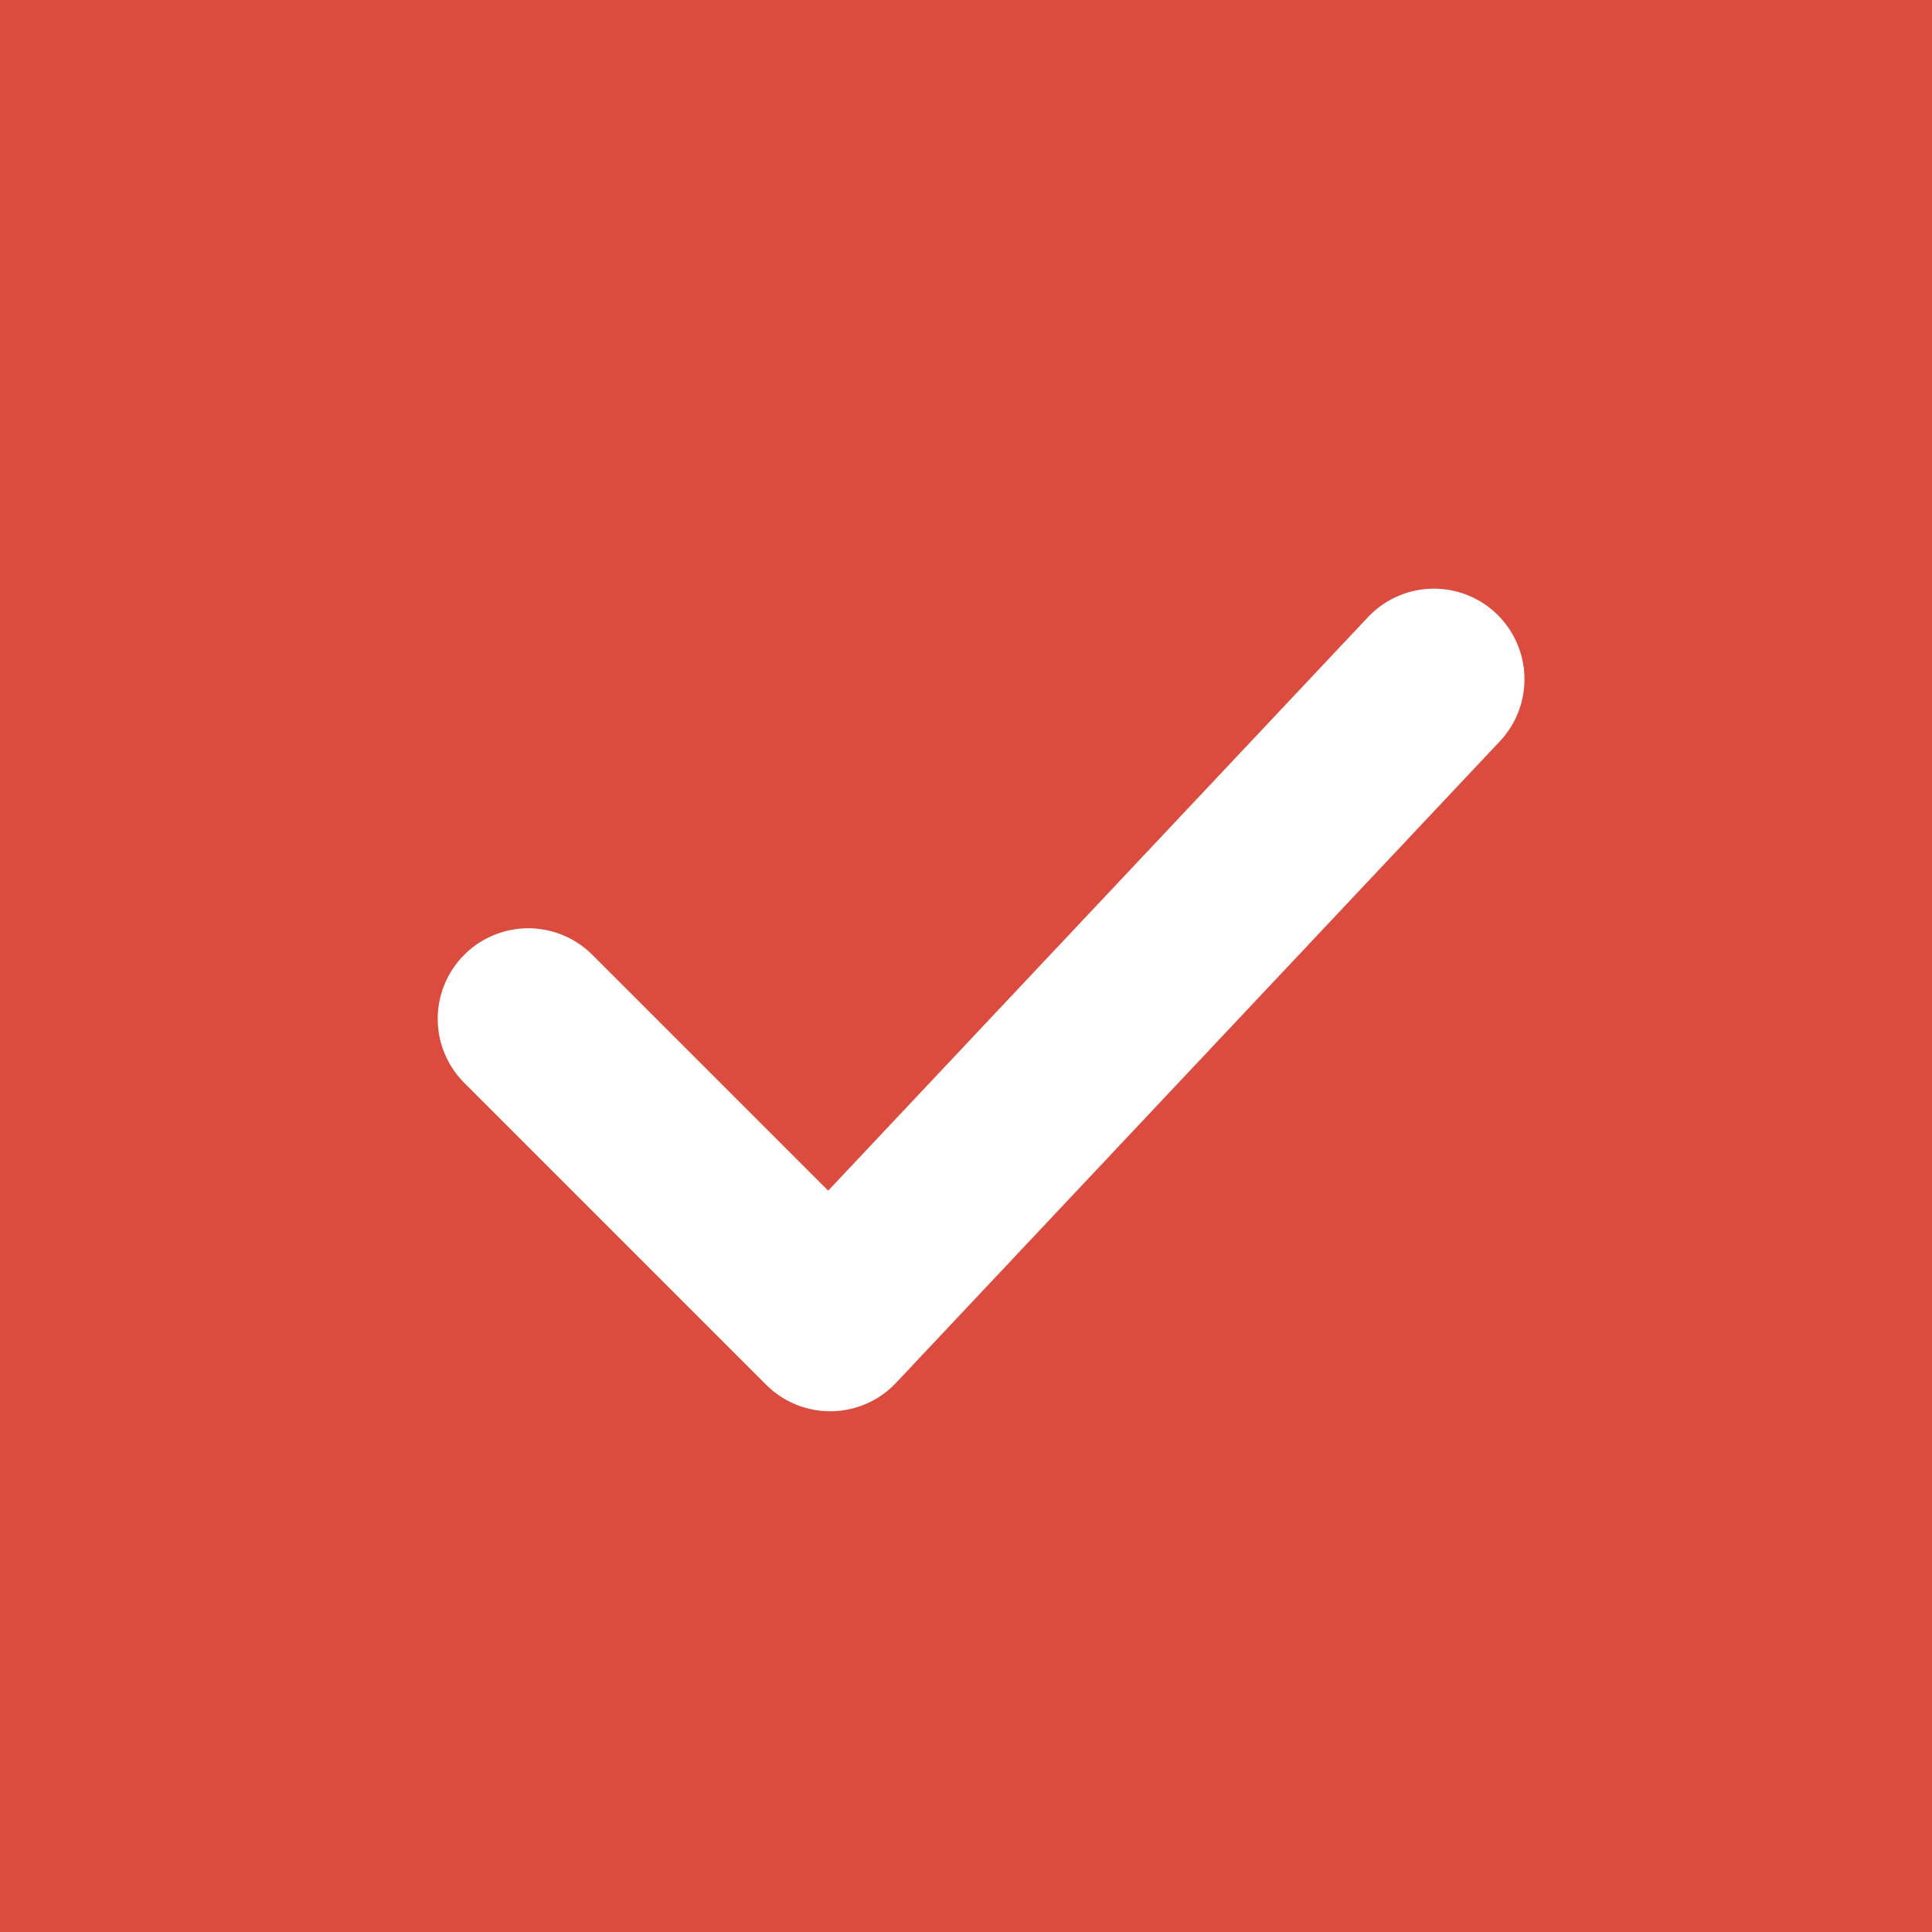
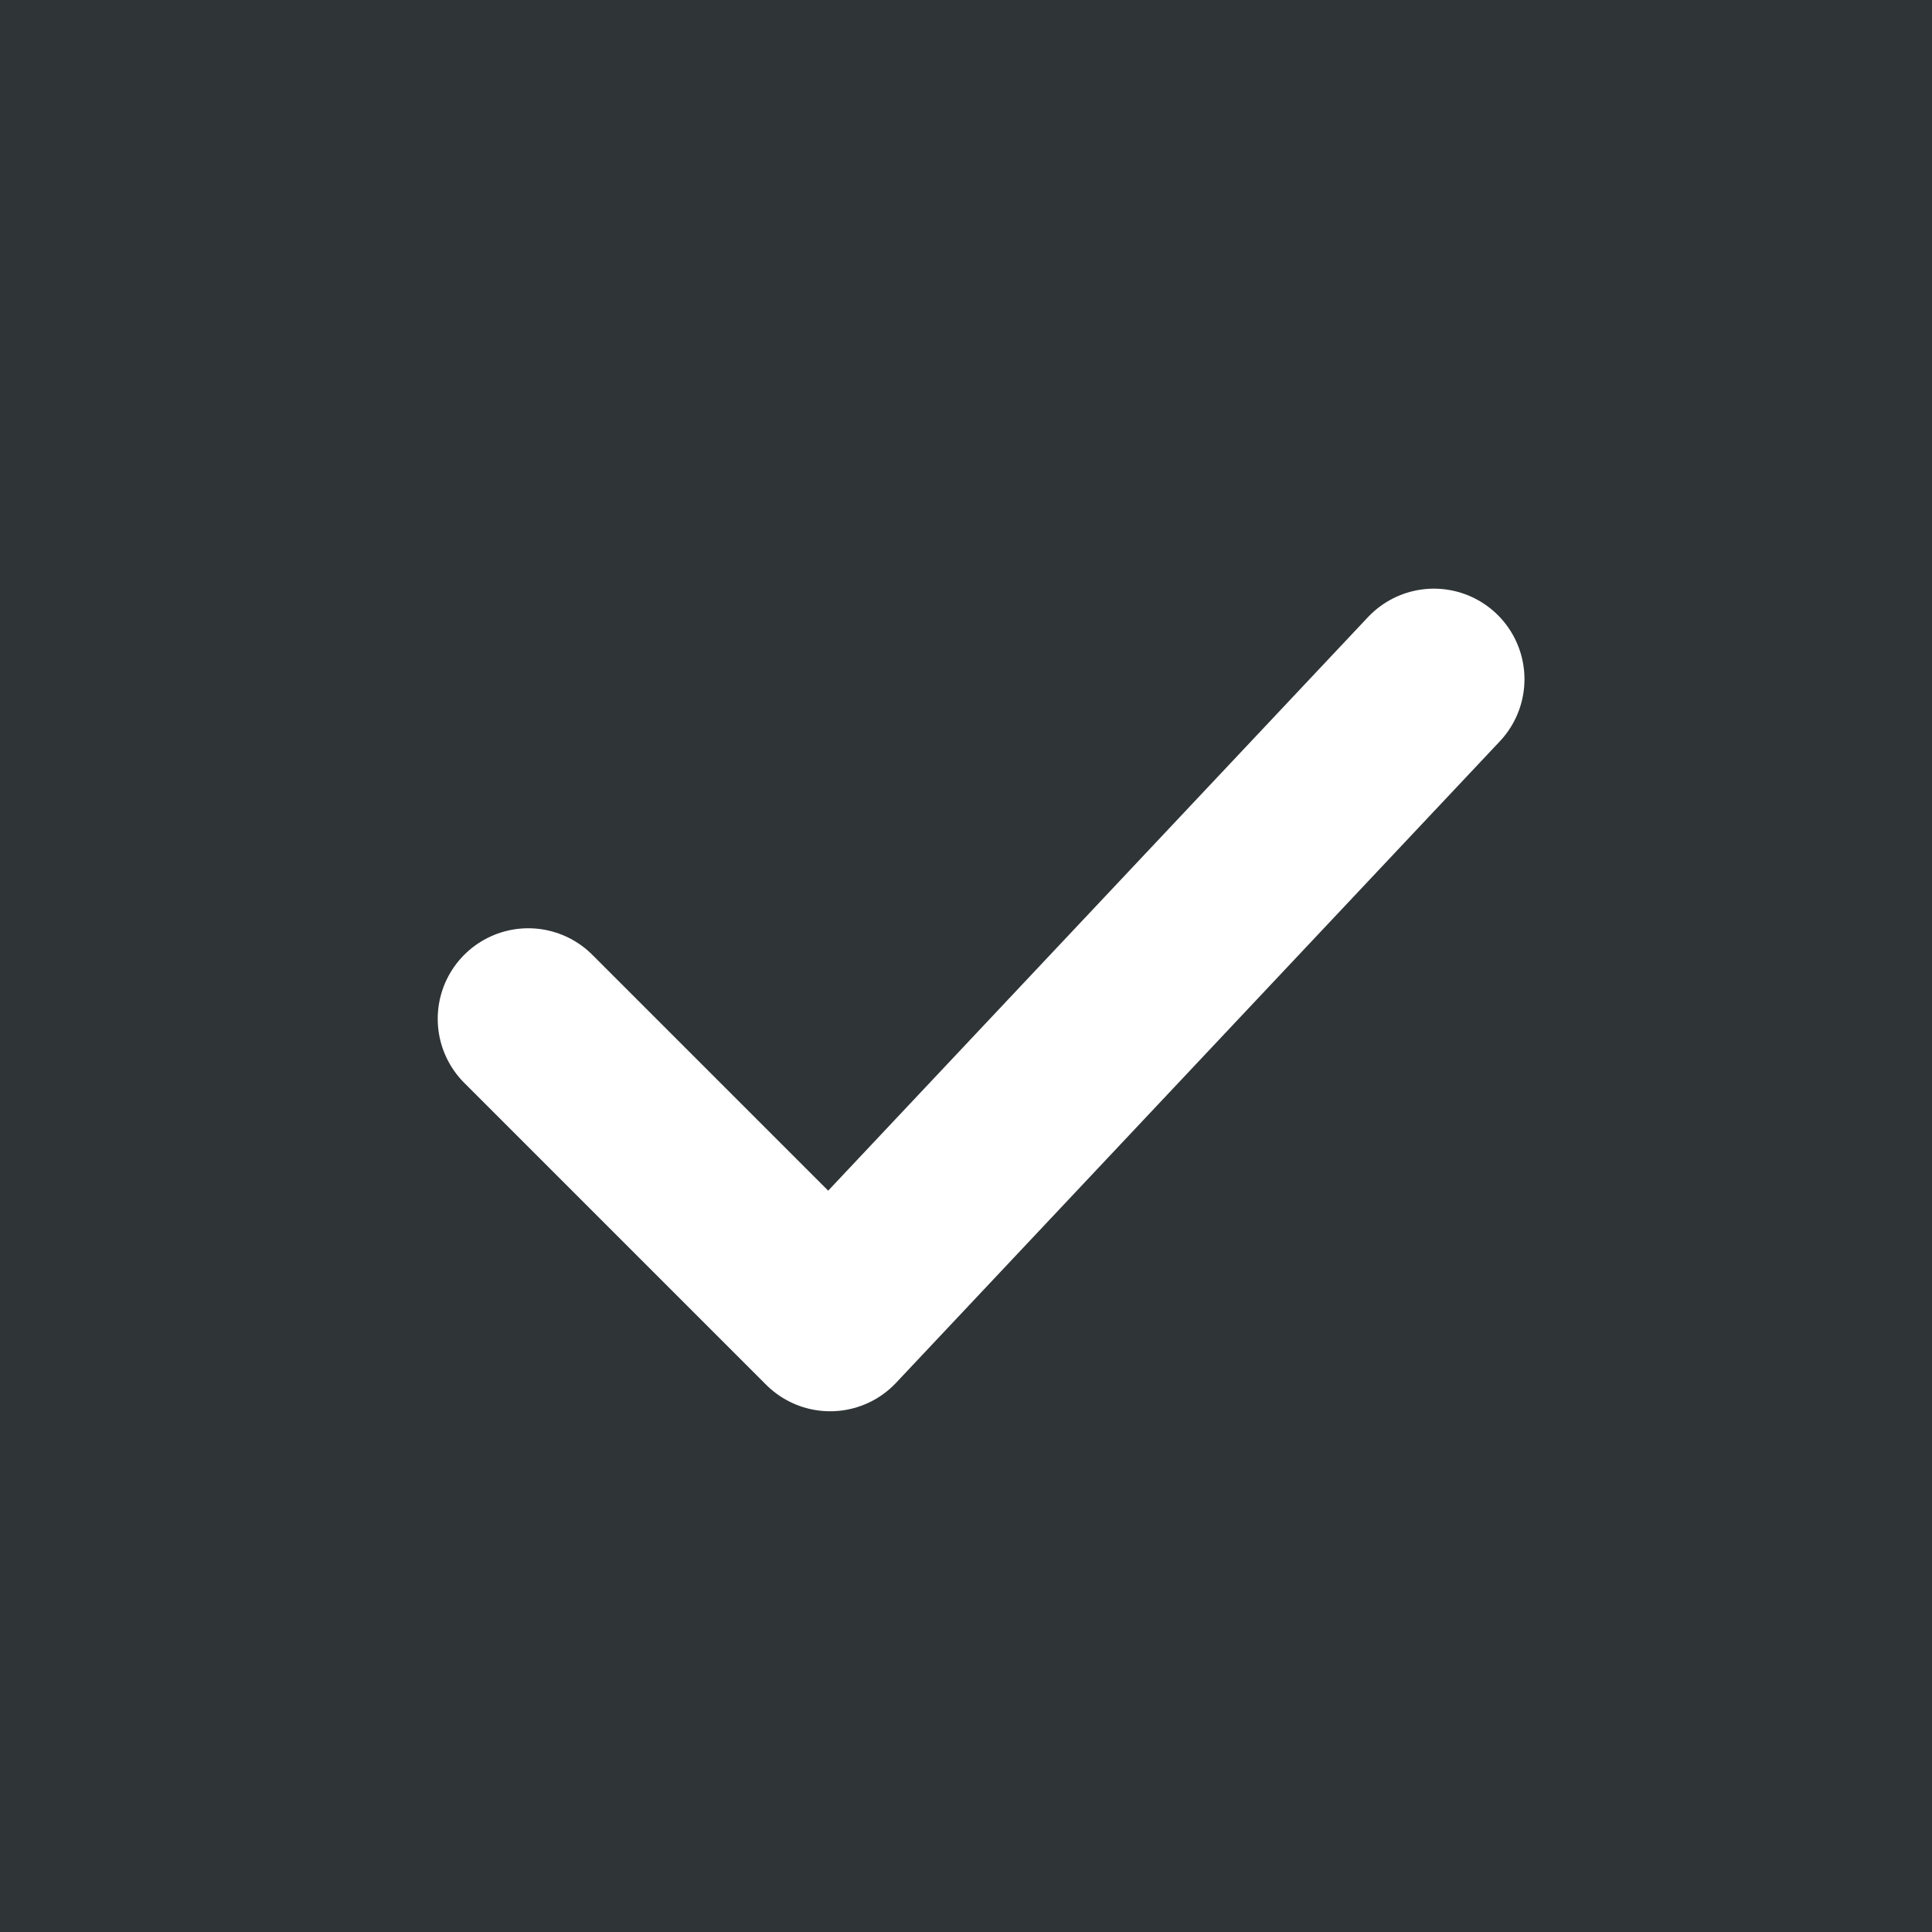
<svg xmlns="http://www.w3.org/2000/svg" viewBox="0 0 512 512">
-   <rect width="512" height="512" fill="#db4c3f" />
+   <rect width="512" height="512" fill="#2f3437" />
  <path d="M140 270l80 80 160-170" fill="none" stroke="#fff" stroke-width="48" stroke-linecap="round" stroke-linejoin="round" />
</svg>
